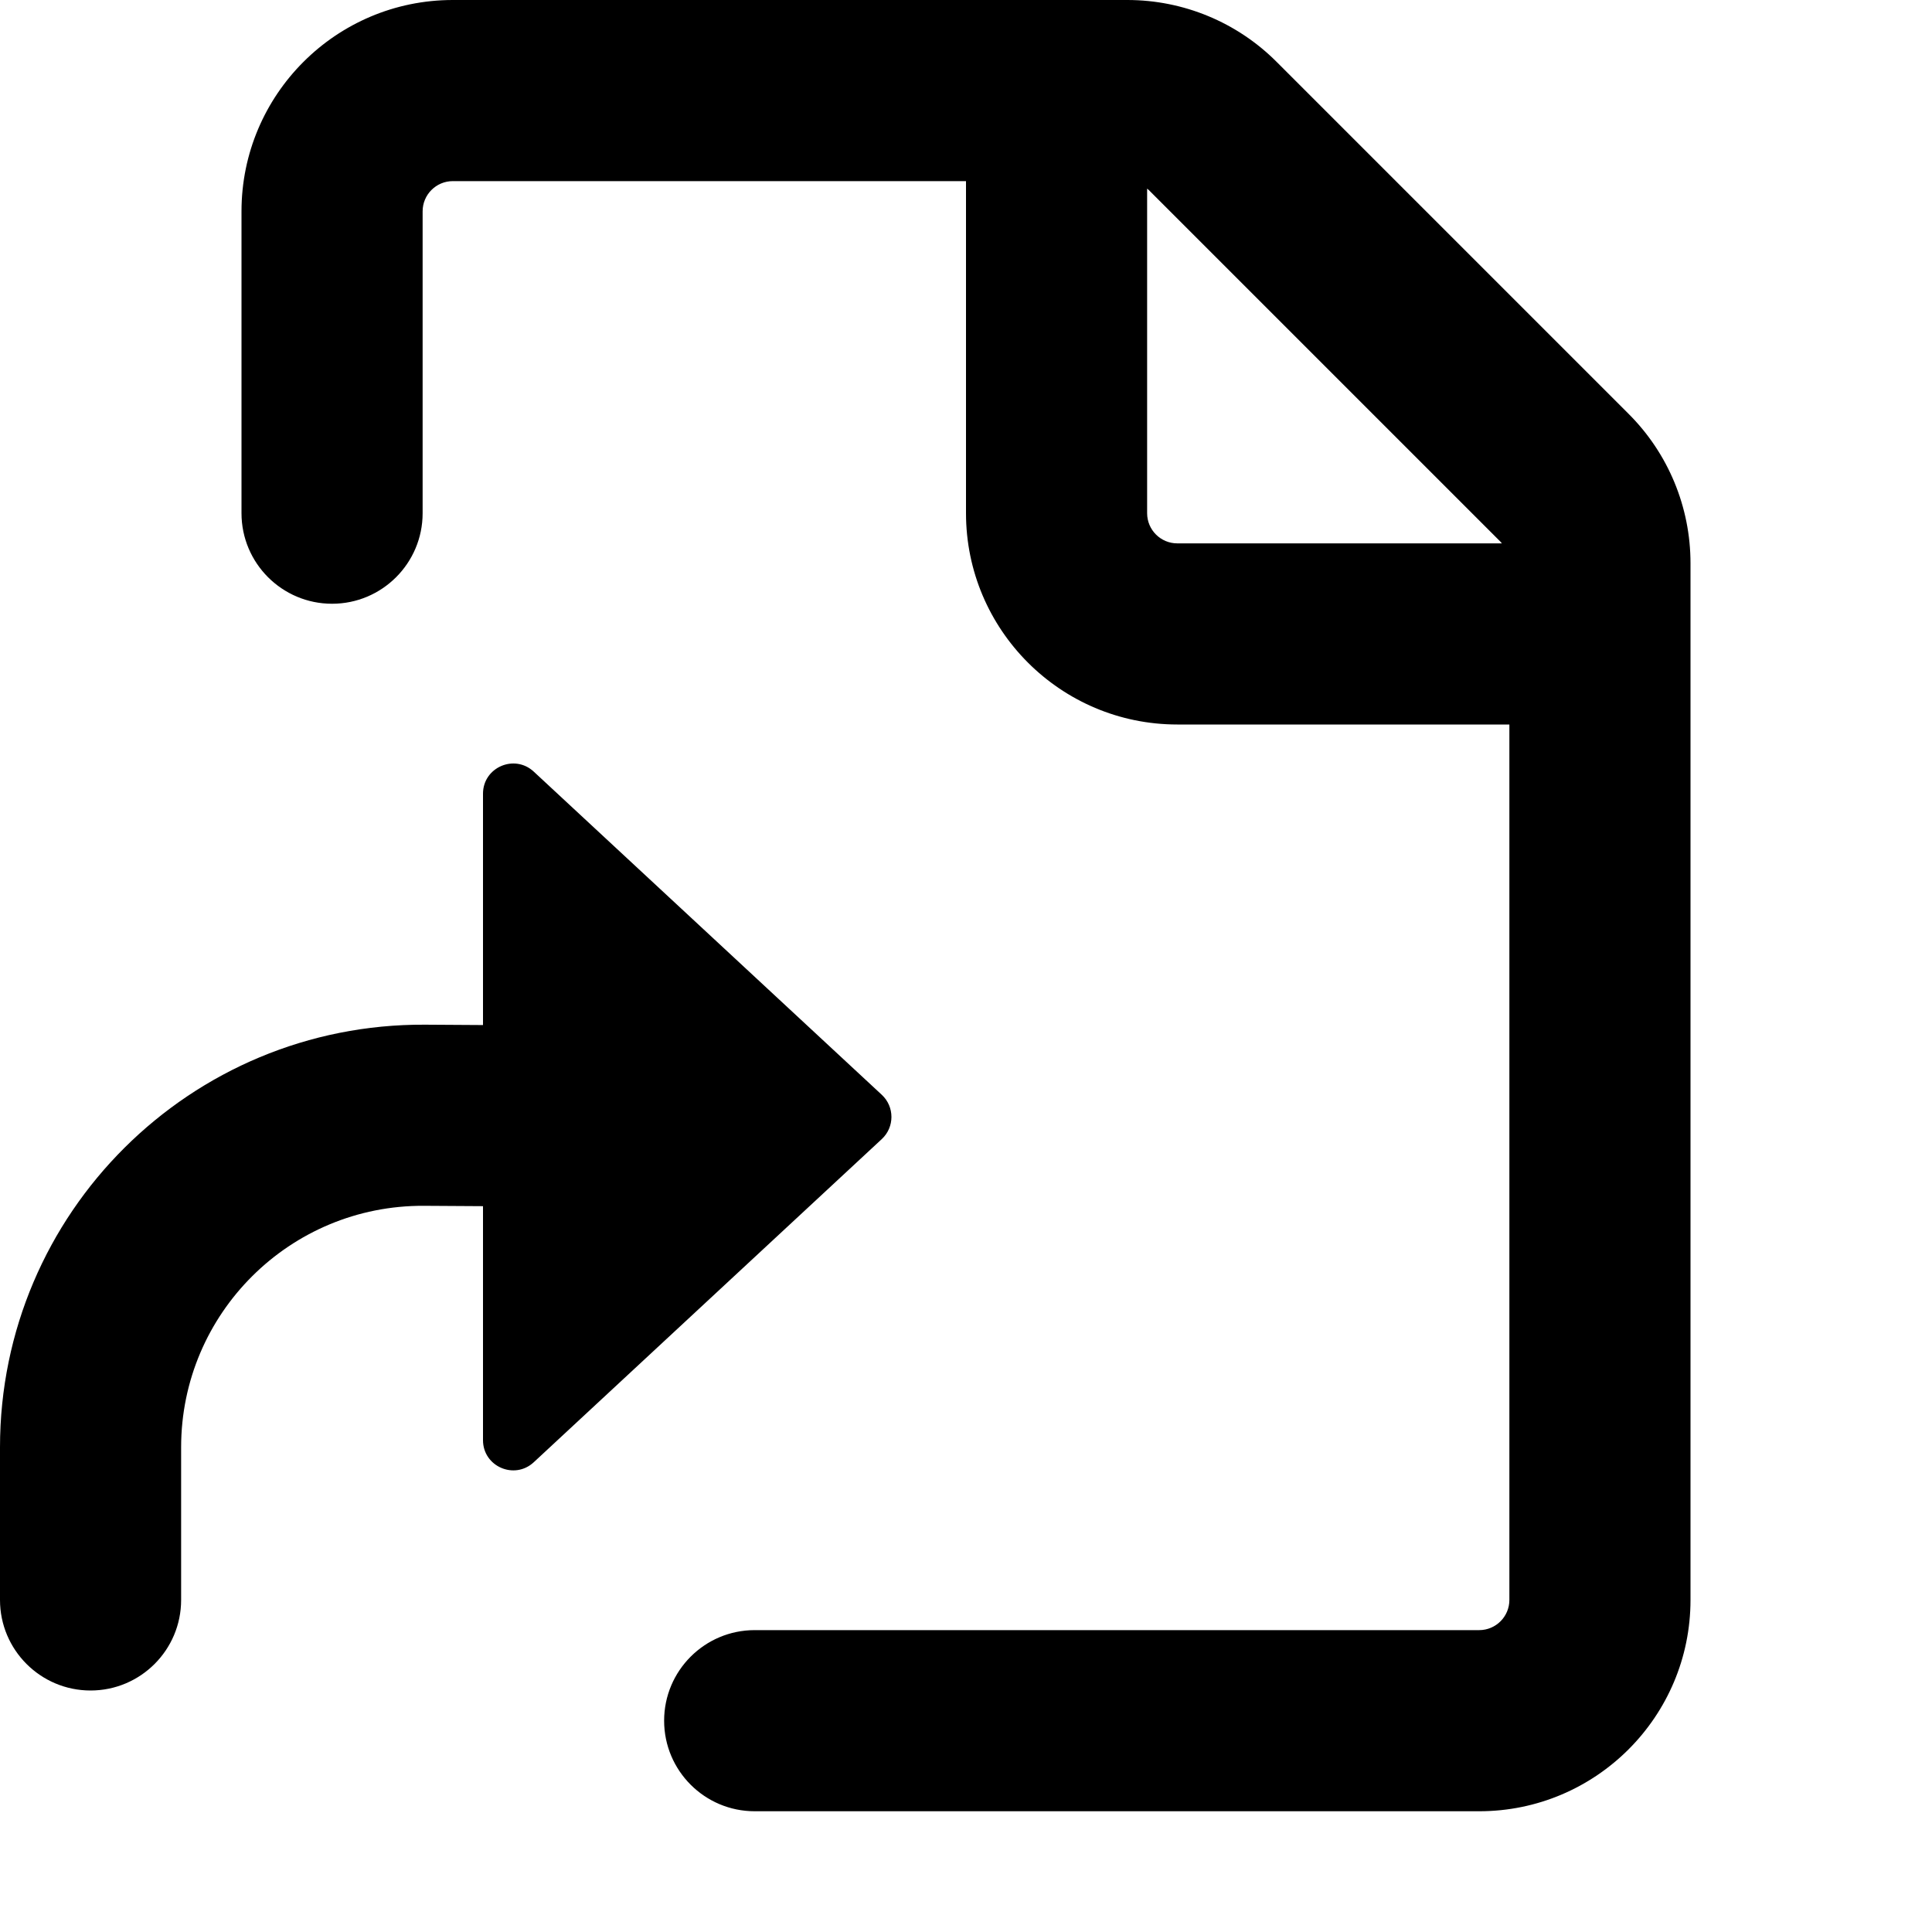
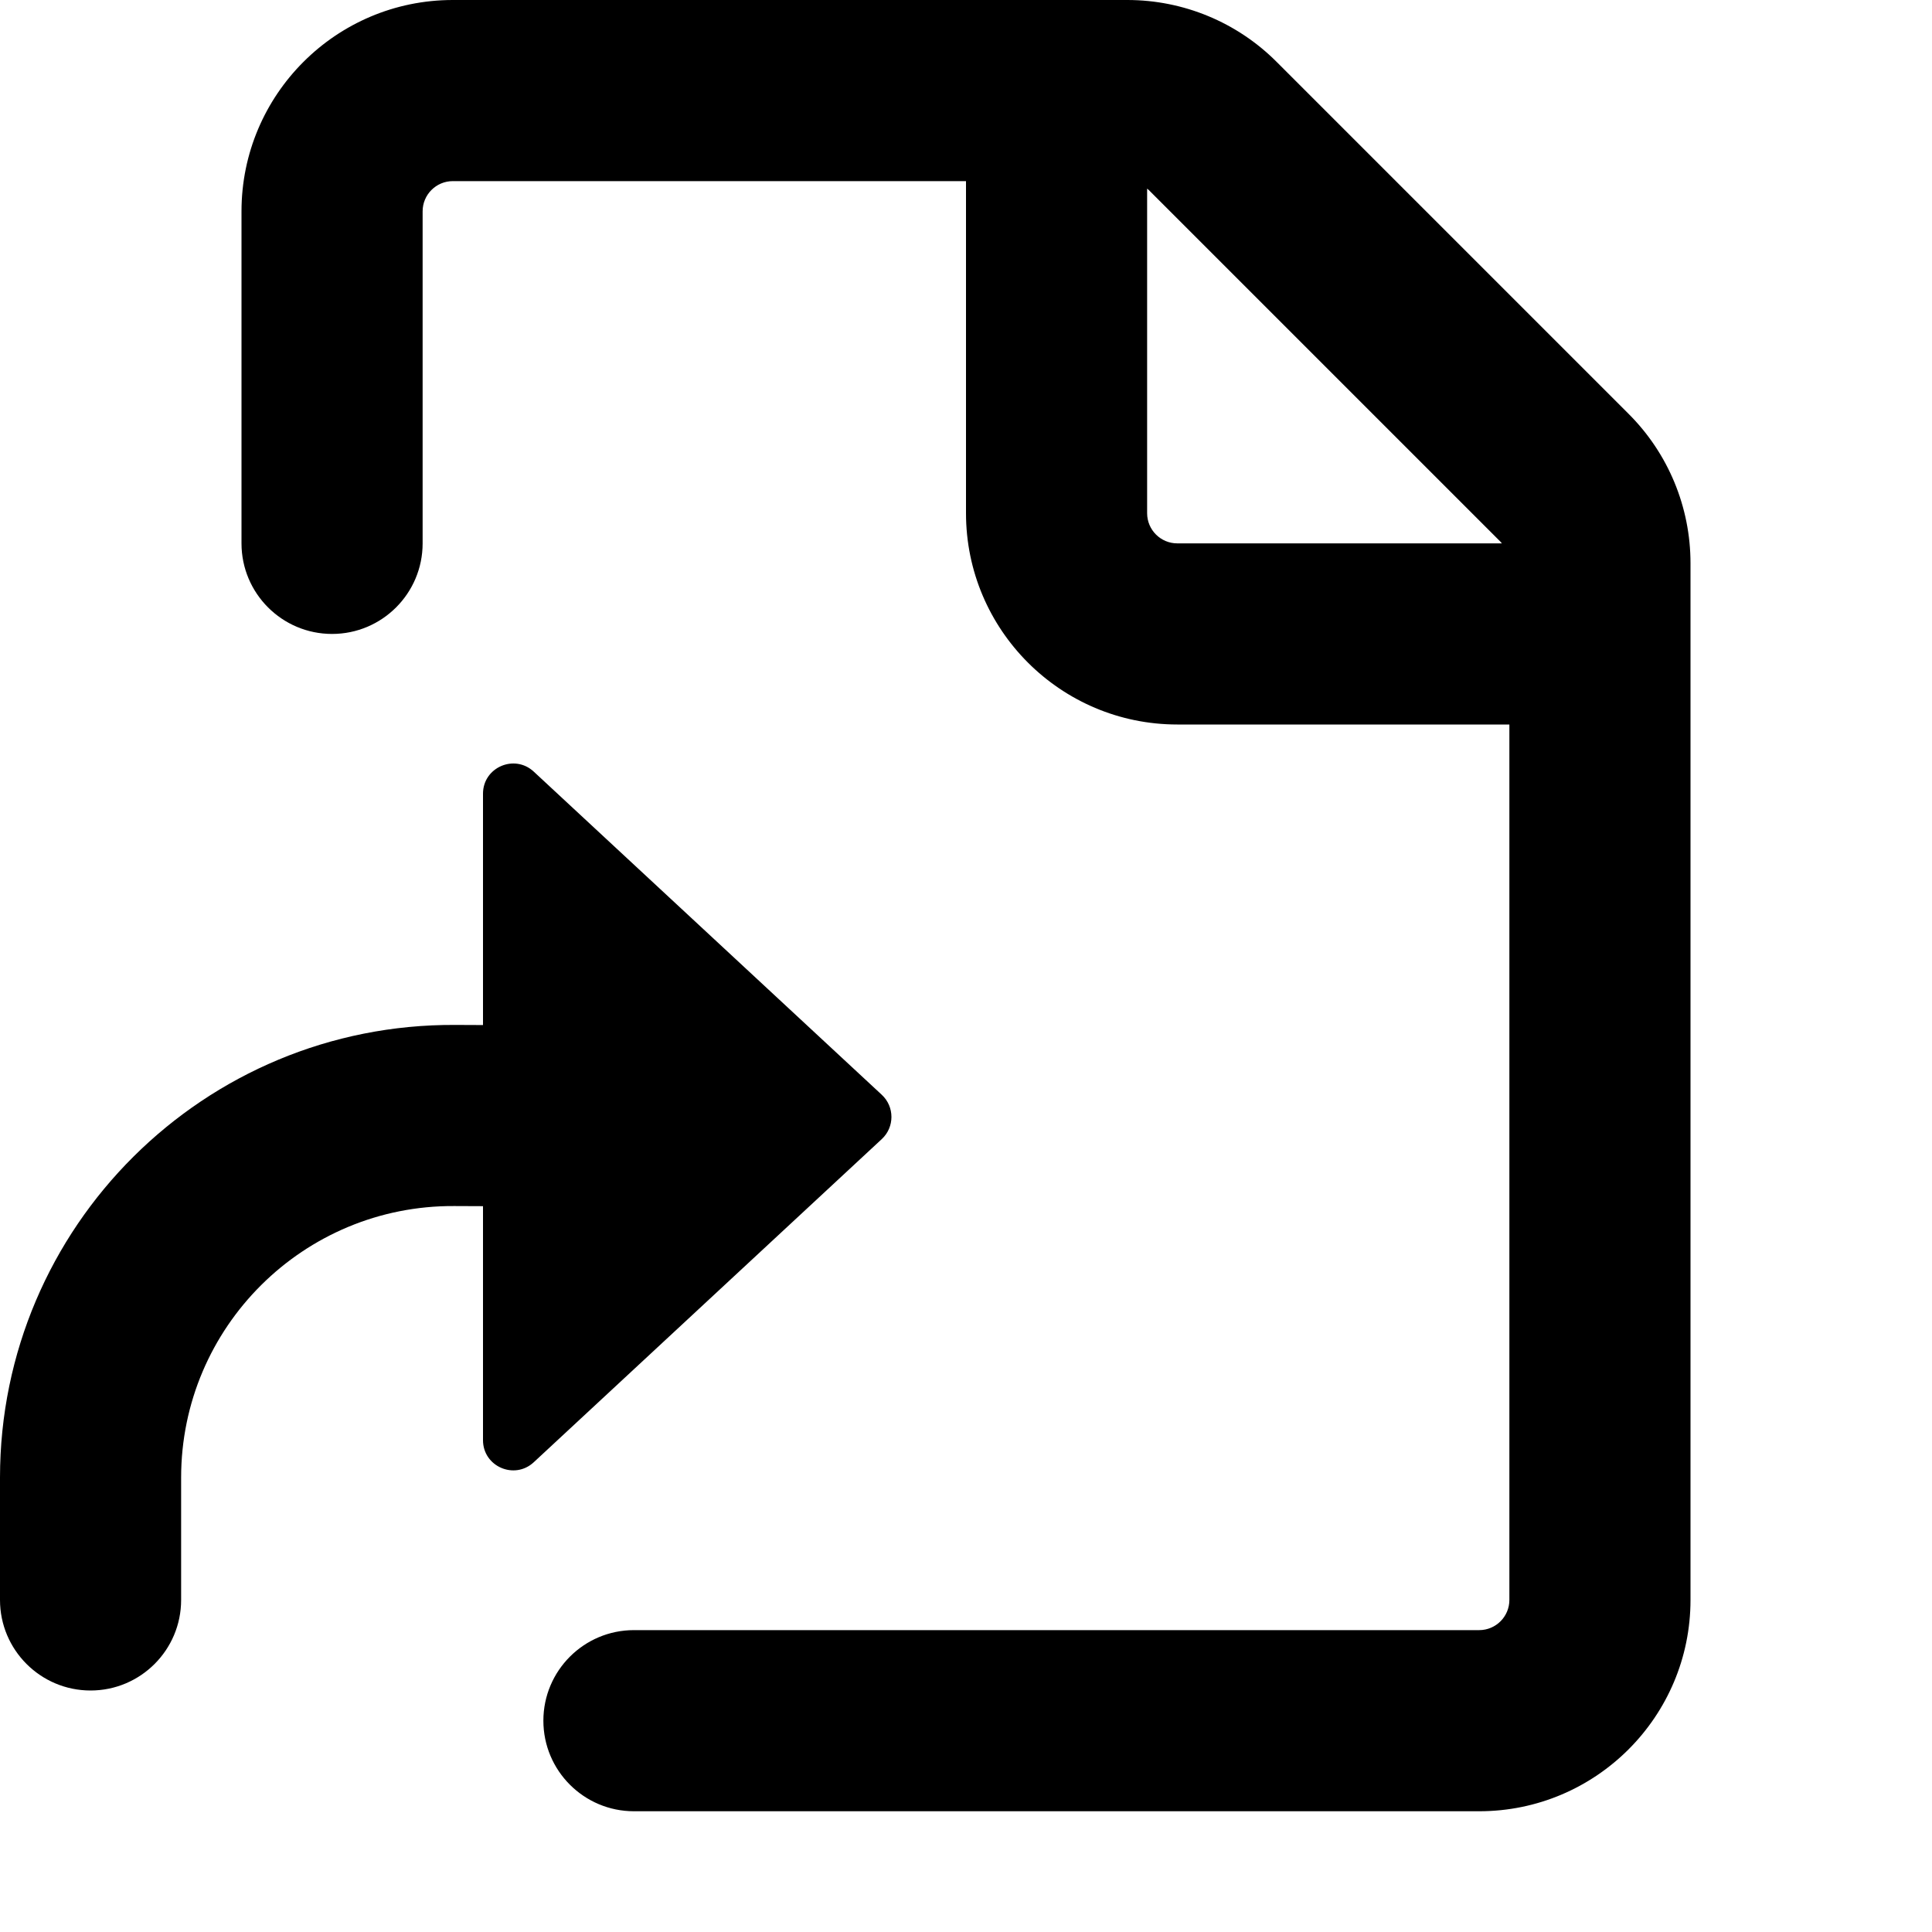
<svg xmlns="http://www.w3.org/2000/svg" width="16" height="16" viewBox="0 0 16 16">
-   <path fill-rule="evenodd" clip-rule="evenodd" d="M2 1.75C2 0.784 2.784 0 3.75 0H9.336C9.8 0 10.245 0.184 10.573 0.513L13.487 3.427C13.816 3.755 14 4.2 14 4.664V13.25C14 14.216 13.216 15 12.25 15H6.25C5.836 15 5.5 14.664 5.5 14.25C5.5 13.836 5.836 13.5 6.25 13.5H12.25C12.388 13.5 12.5 13.388 12.5 13.25V6H9.75C8.784 6 8 5.216 8 4.25V1.5H3.75C3.612 1.5 3.5 1.612 3.5 1.75V4.25C3.5 4.664 3.164 5 2.75 5C2.336 5 2 4.664 2 4.25V1.75ZM9.5 1.562V4.25C9.5 4.388 9.612 4.5 9.75 4.5H12.438C12.435 4.496 12.431 4.492 12.427 4.487L9.513 1.573C9.508 1.569 9.504 1.565 9.5 1.562ZM1.5 11.986C1.5 10.877 2.402 9.98 3.511 9.986L4 9.989V11.927C4 12.145 4.26 12.258 4.42 12.11L7.303 9.433C7.409 9.334 7.409 9.166 7.303 9.067L4.42 6.39C4.26 6.242 4 6.355 4 6.573V8.489L3.519 8.486C1.579 8.476 0 10.045 0 11.986V13.25C0 13.664 0.336 14 0.75 14C1.164 14 1.5 13.664 1.5 13.25V11.986Z" />
+   <path fill-rule="evenodd" clip-rule="evenodd" d="M2 1.75C2 0.784 2.784 0 3.75 0H9.336C9.8 0 10.245 0.184 10.573 0.513L13.487 3.427C13.816 3.755 14 4.2 14 4.664V13.25C14 14.216 13.216 15 12.25 15H5.25C4.836 15 4.5 14.664 4.5 14.25C4.5 13.836 4.836 13.5 5.25 13.5H12.25C12.388 13.5 12.5 13.388 12.5 13.25V6H9.75C8.784 6 8 5.216 8 4.25V1.5H3.75C3.612 1.5 3.5 1.612 3.5 1.75V4.5C3.5 4.914 3.164 5.25 2.75 5.25C2.336 5.25 2 4.914 2 4.5V1.75ZM9.5 1.562V4.25C9.5 4.388 9.612 4.5 9.75 4.5H12.438C12.435 4.496 12.431 4.492 12.427 4.487L9.513 1.573C9.508 1.569 9.504 1.565 9.5 1.562ZM1.5 12.237C1.5 10.99 2.515 9.981 3.762 9.988L4 9.989V11.927C4 12.145 4.26 12.258 4.42 12.11L7.303 9.433C7.409 9.334 7.409 9.166 7.303 9.067L4.42 6.39C4.26 6.242 4 6.355 4 6.573V8.489L3.771 8.488C1.692 8.476 0 10.158 0 12.237V13.25C0 13.664 0.336 14 0.75 14C1.164 14 1.5 13.664 1.5 13.25V12.237Z" />
</svg>
